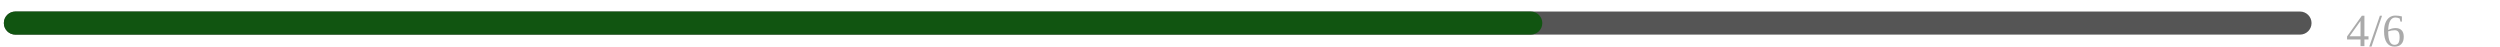
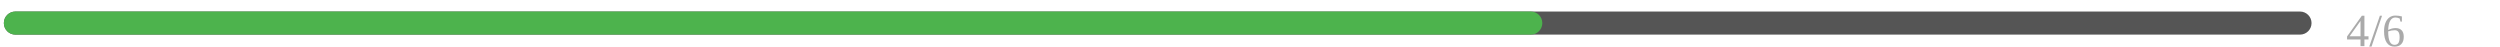
<svg xmlns="http://www.w3.org/2000/svg" width="650" height="12">
  <rect width="600" height="6" x="1" y="3" rx="3" ry="3" fill="#555" />
  <text x="610" y="12" textLength="30" fill="#AAA" lengthAdjust="">4/6</text>
-   <rect width="400" height="6" x="1" y="3" rx="3" ry="3" fill="#151" />
+   <rect width="400" height="6" x="1" y="3" rx="3" ry="3" fill="hsl(120 40% 50%)" />
</svg>
